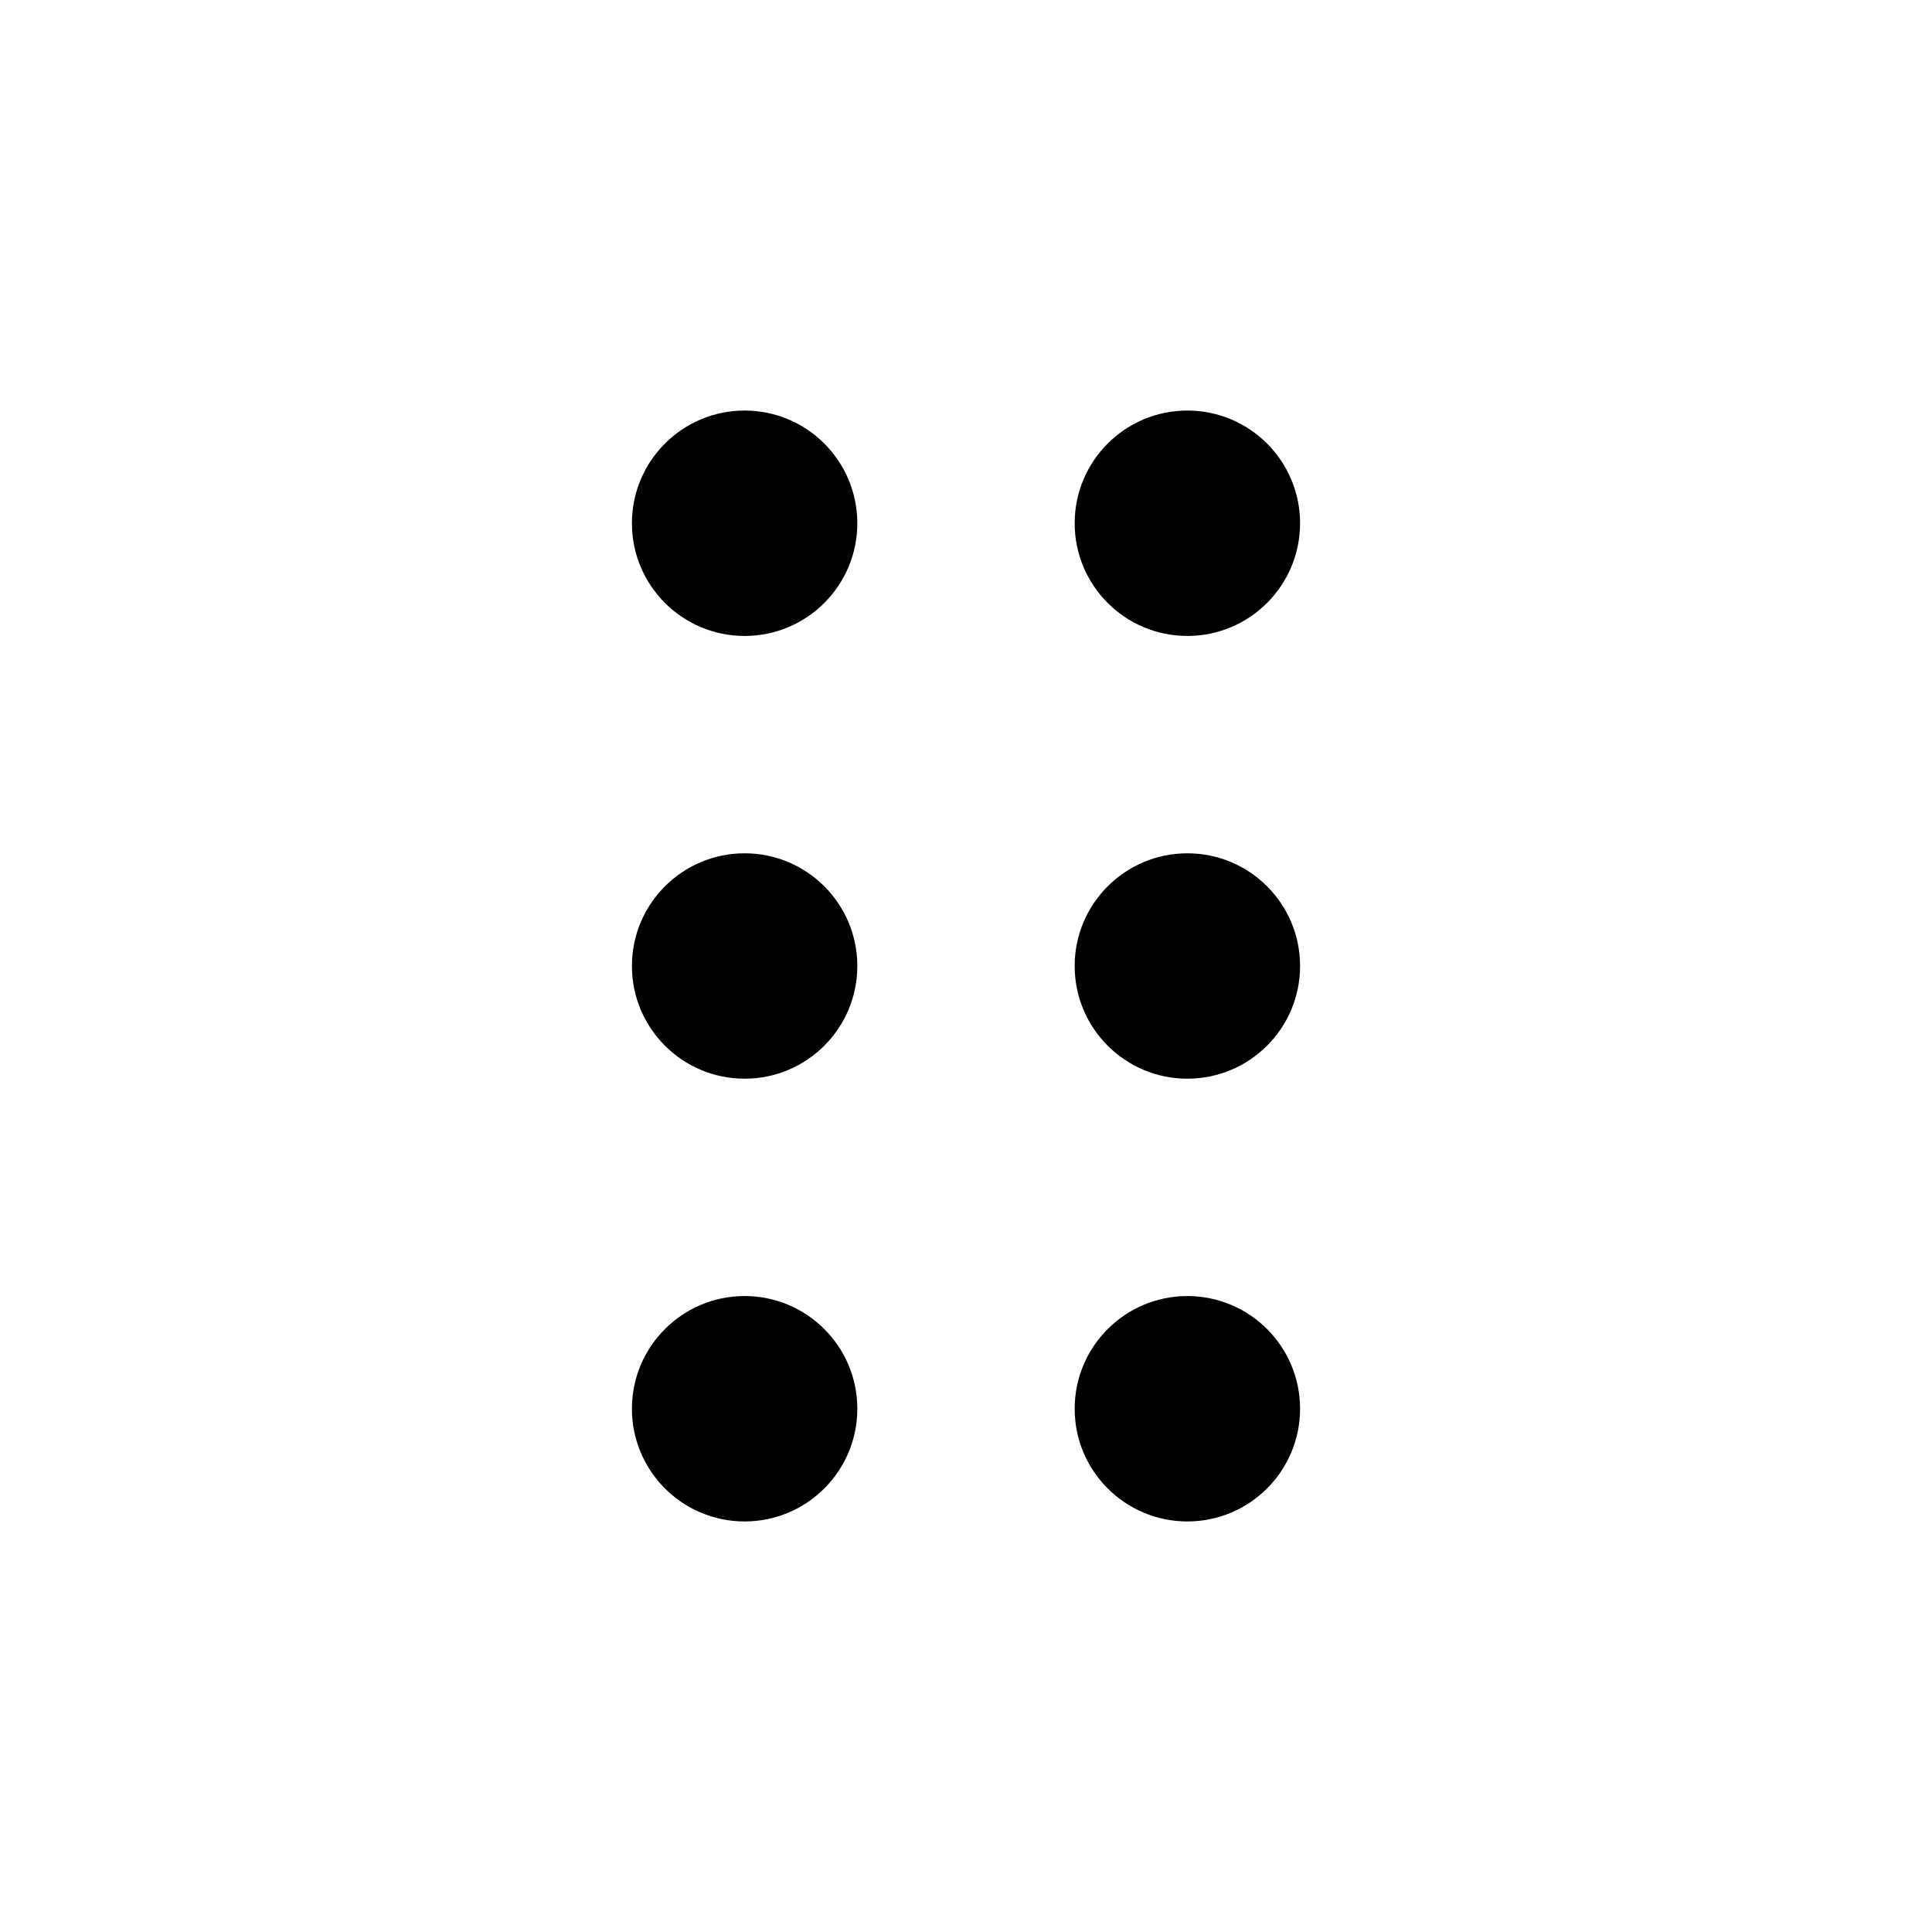
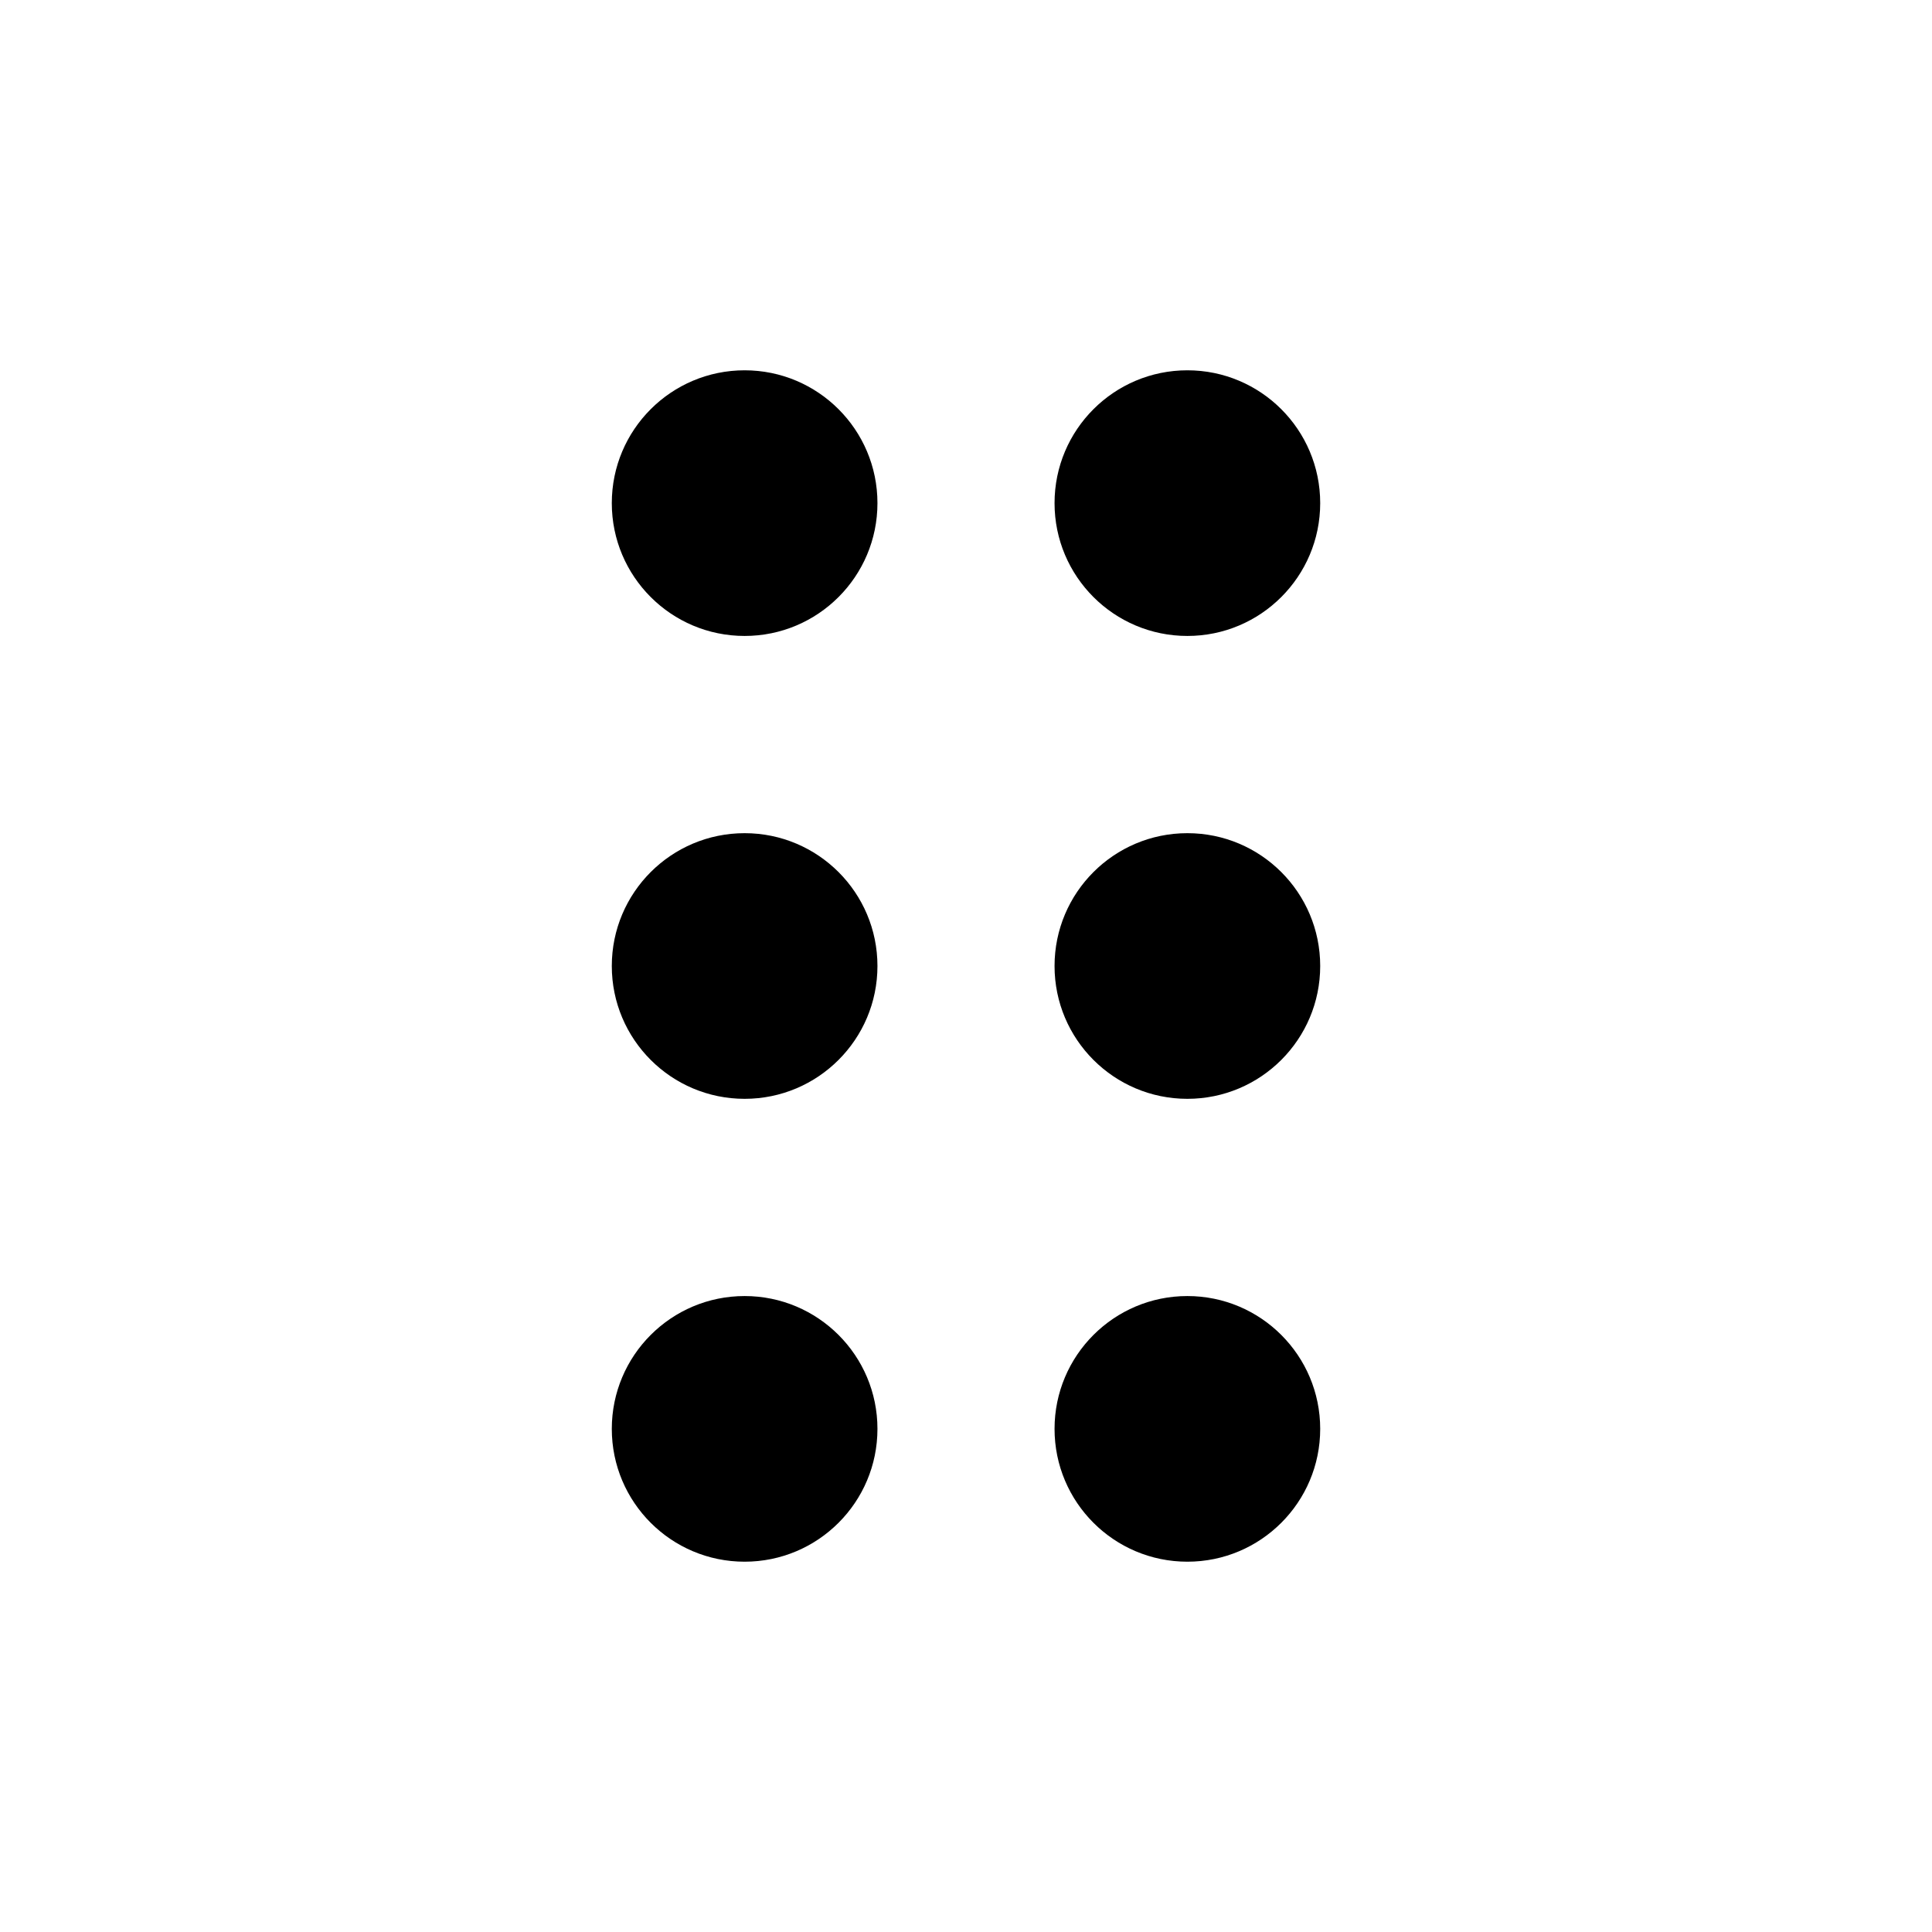
<svg xmlns="http://www.w3.org/2000/svg" width="24" height="24" viewBox="0 0 24 24">
  <g fill="black" stroke="none">
-     <circle cx="9.25" cy="6.5" r="1.4" />
-     <circle cx="14.75" cy="6.5" r="1.4" />
-     <circle cx="9.25" cy="12" r="1.4" />
-     <circle cx="14.75" cy="12" r="1.4" />
-     <circle cx="9.25" cy="17.5" r="1.4" />
-     <circle cx="14.75" cy="17.5" r="1.4" />
+     <circle cx="9.25" cy="6.25" r="1.65" />
+     <circle cx="14.75" cy="6.25" r="1.65" />
+     <circle cx="9.25" cy="12" r="1.65" />
+     <circle cx="14.75" cy="12" r="1.65" />
+     <circle cx="9.25" cy="17.75" r="1.65" />
+     <circle cx="14.75" cy="17.75" r="1.65" />
  </g>
</svg>
